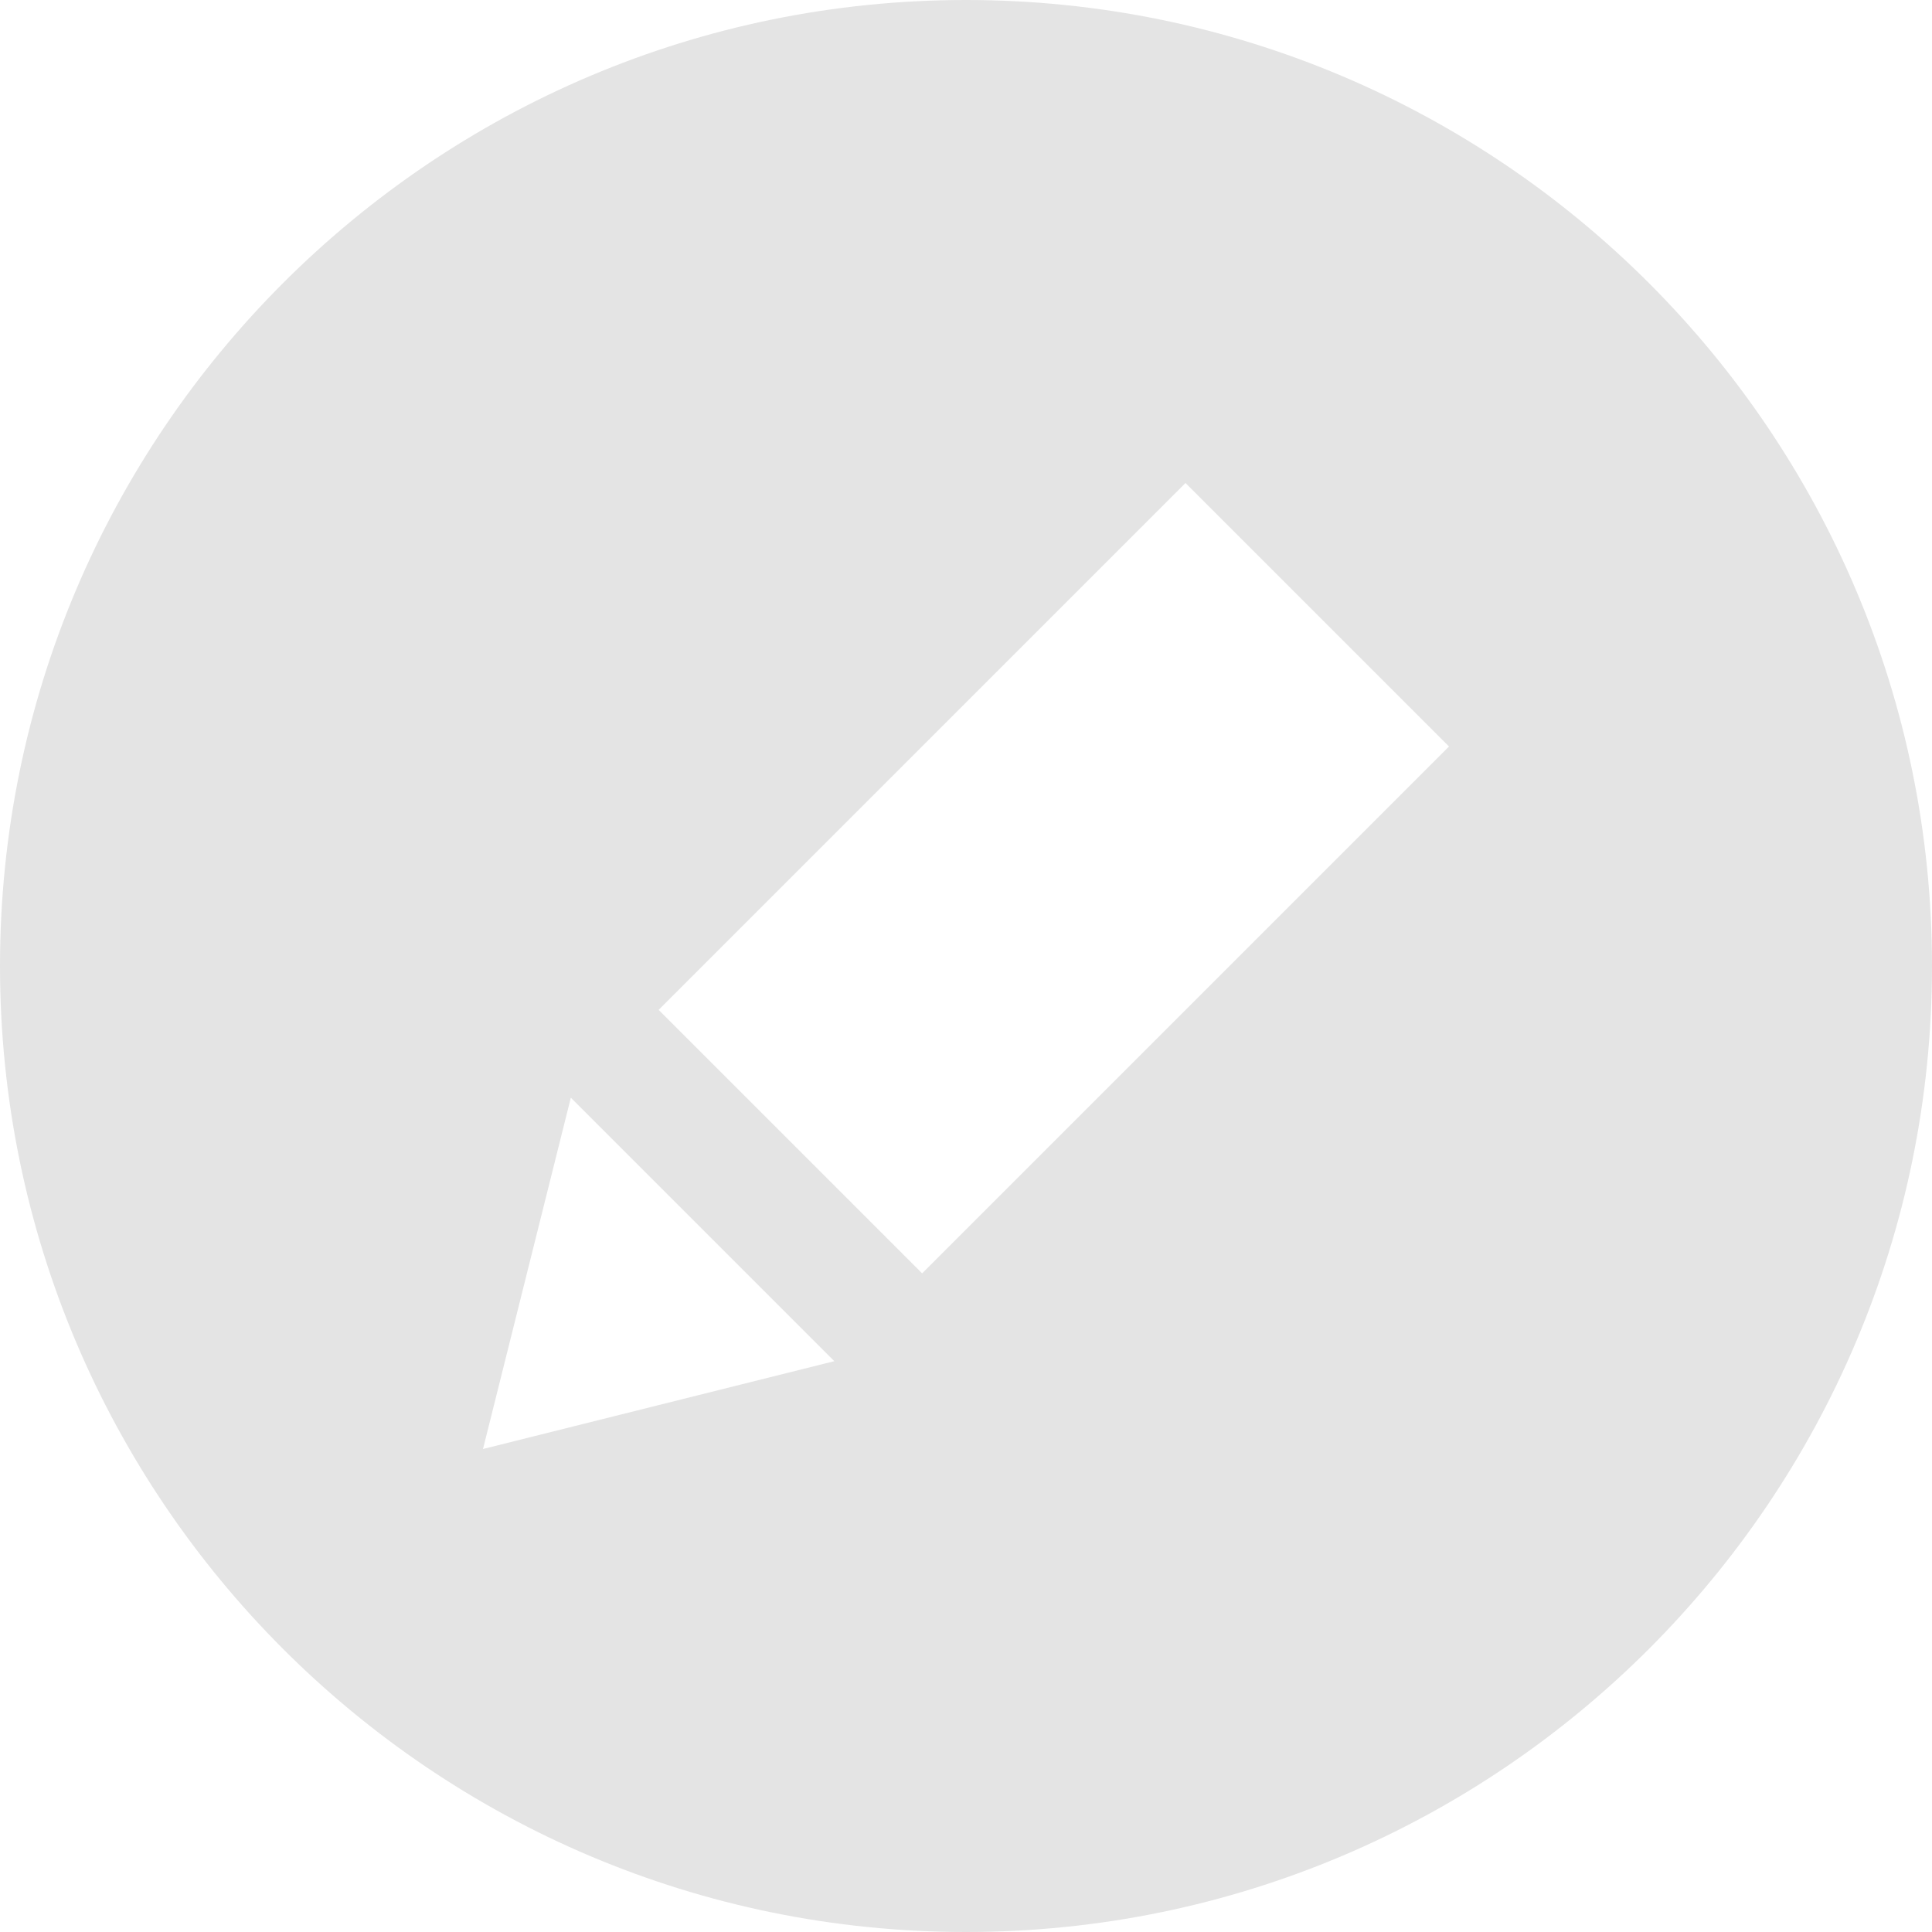
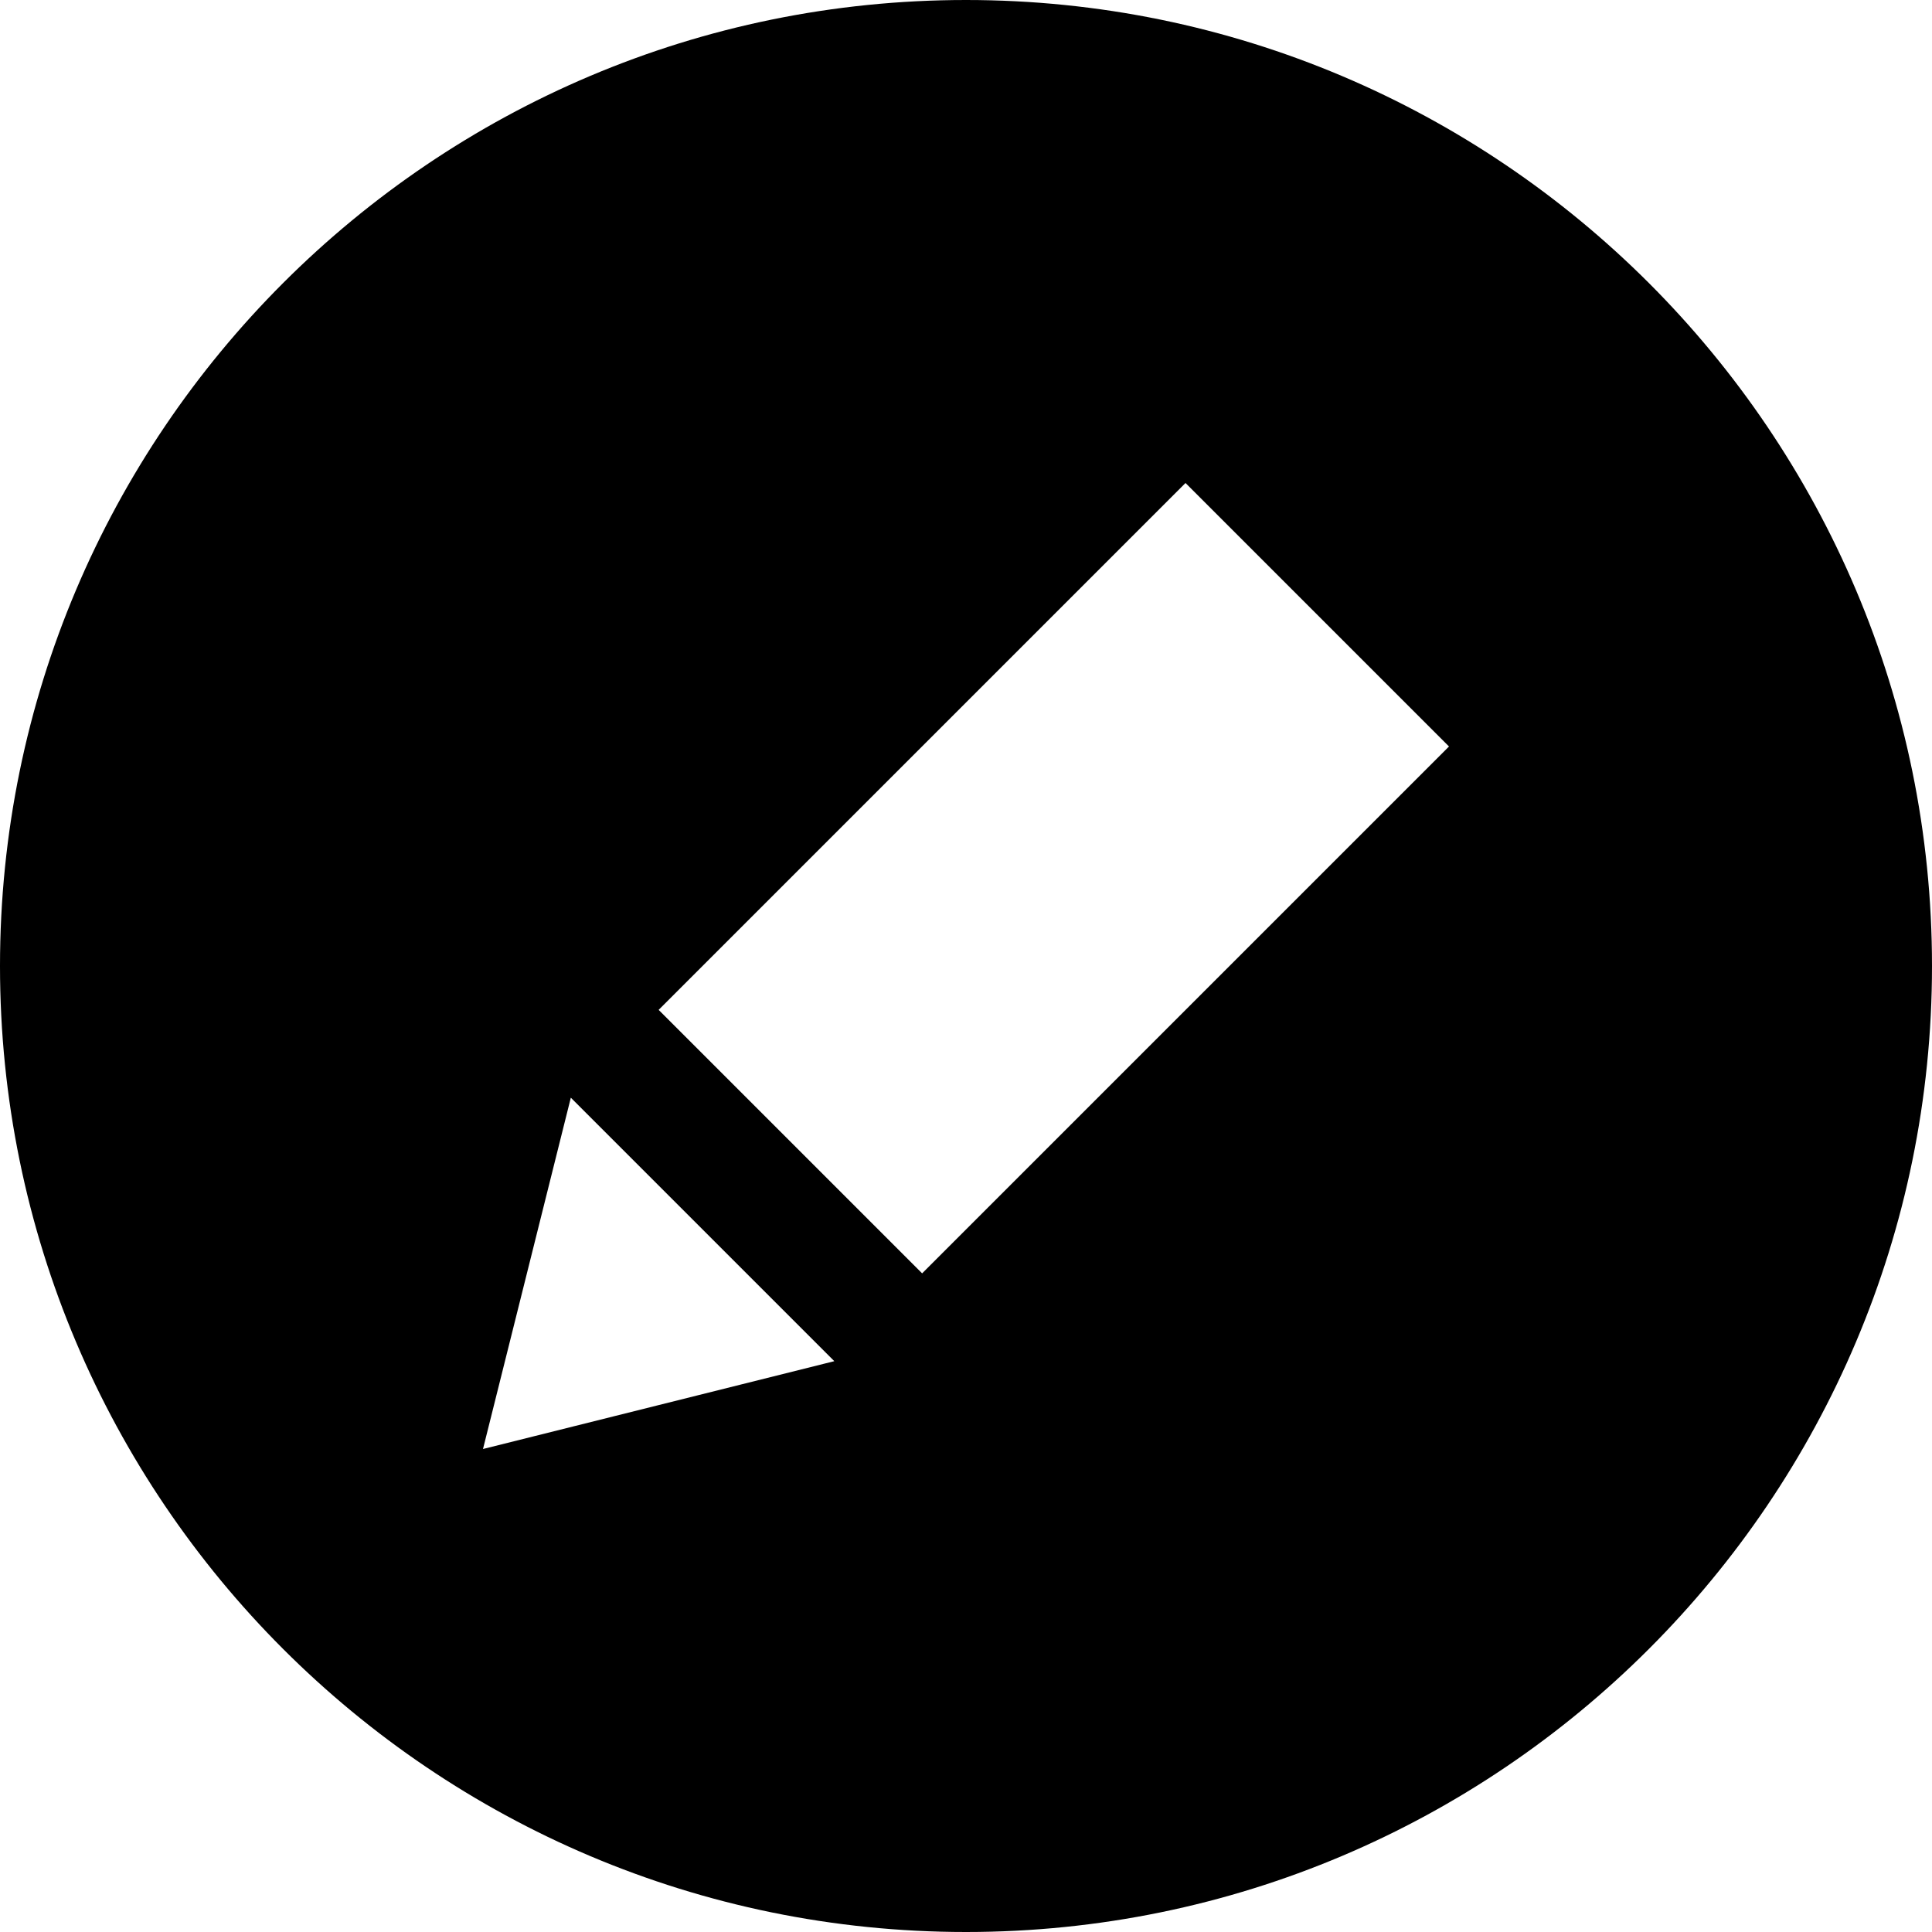
<svg xmlns="http://www.w3.org/2000/svg" width="100%" height="100%" viewBox="0 0 24 24" version="1.1" xml:space="preserve" style="fill-rule:evenodd;clip-rule:evenodd;stroke-linejoin:round;stroke-miterlimit:1.414;">
  <clipPath id="_clip1">
    <rect id="edit" x="0" y="0" width="24" height="24" />
  </clipPath>
  <g clip-path="url(#_clip1)">
-     <path d="M12,0c6.623,0 12,5.377 12,12c0,6.623 -5.377,12 -12,12c-6.623,0 -12,-5.377 -12,-12c0,-6.623 5.377,-12 12,-12ZM7.091,13.636l3.273,3.273l-4.364,1.091l1.091,-4.364ZM8.182,12.545l6.545,-6.545l3.273,3.273l-6.545,6.545l-3.273,-3.273Z" style="fill:#e4e4e4;" />
+     <path d="M12,0c6.623,0 12,5.377 12,12c0,6.623 -5.377,12 -12,12c-6.623,0 -12,-5.377 -12,-12c0,-6.623 5.377,-12 12,-12ZM7.091,13.636l3.273,3.273l-4.364,1.091l1.091,-4.364ZM8.182,12.545l6.545,-6.545l3.273,3.273l-6.545,6.545l-3.273,-3.273Z" />
  </g>
</svg>
